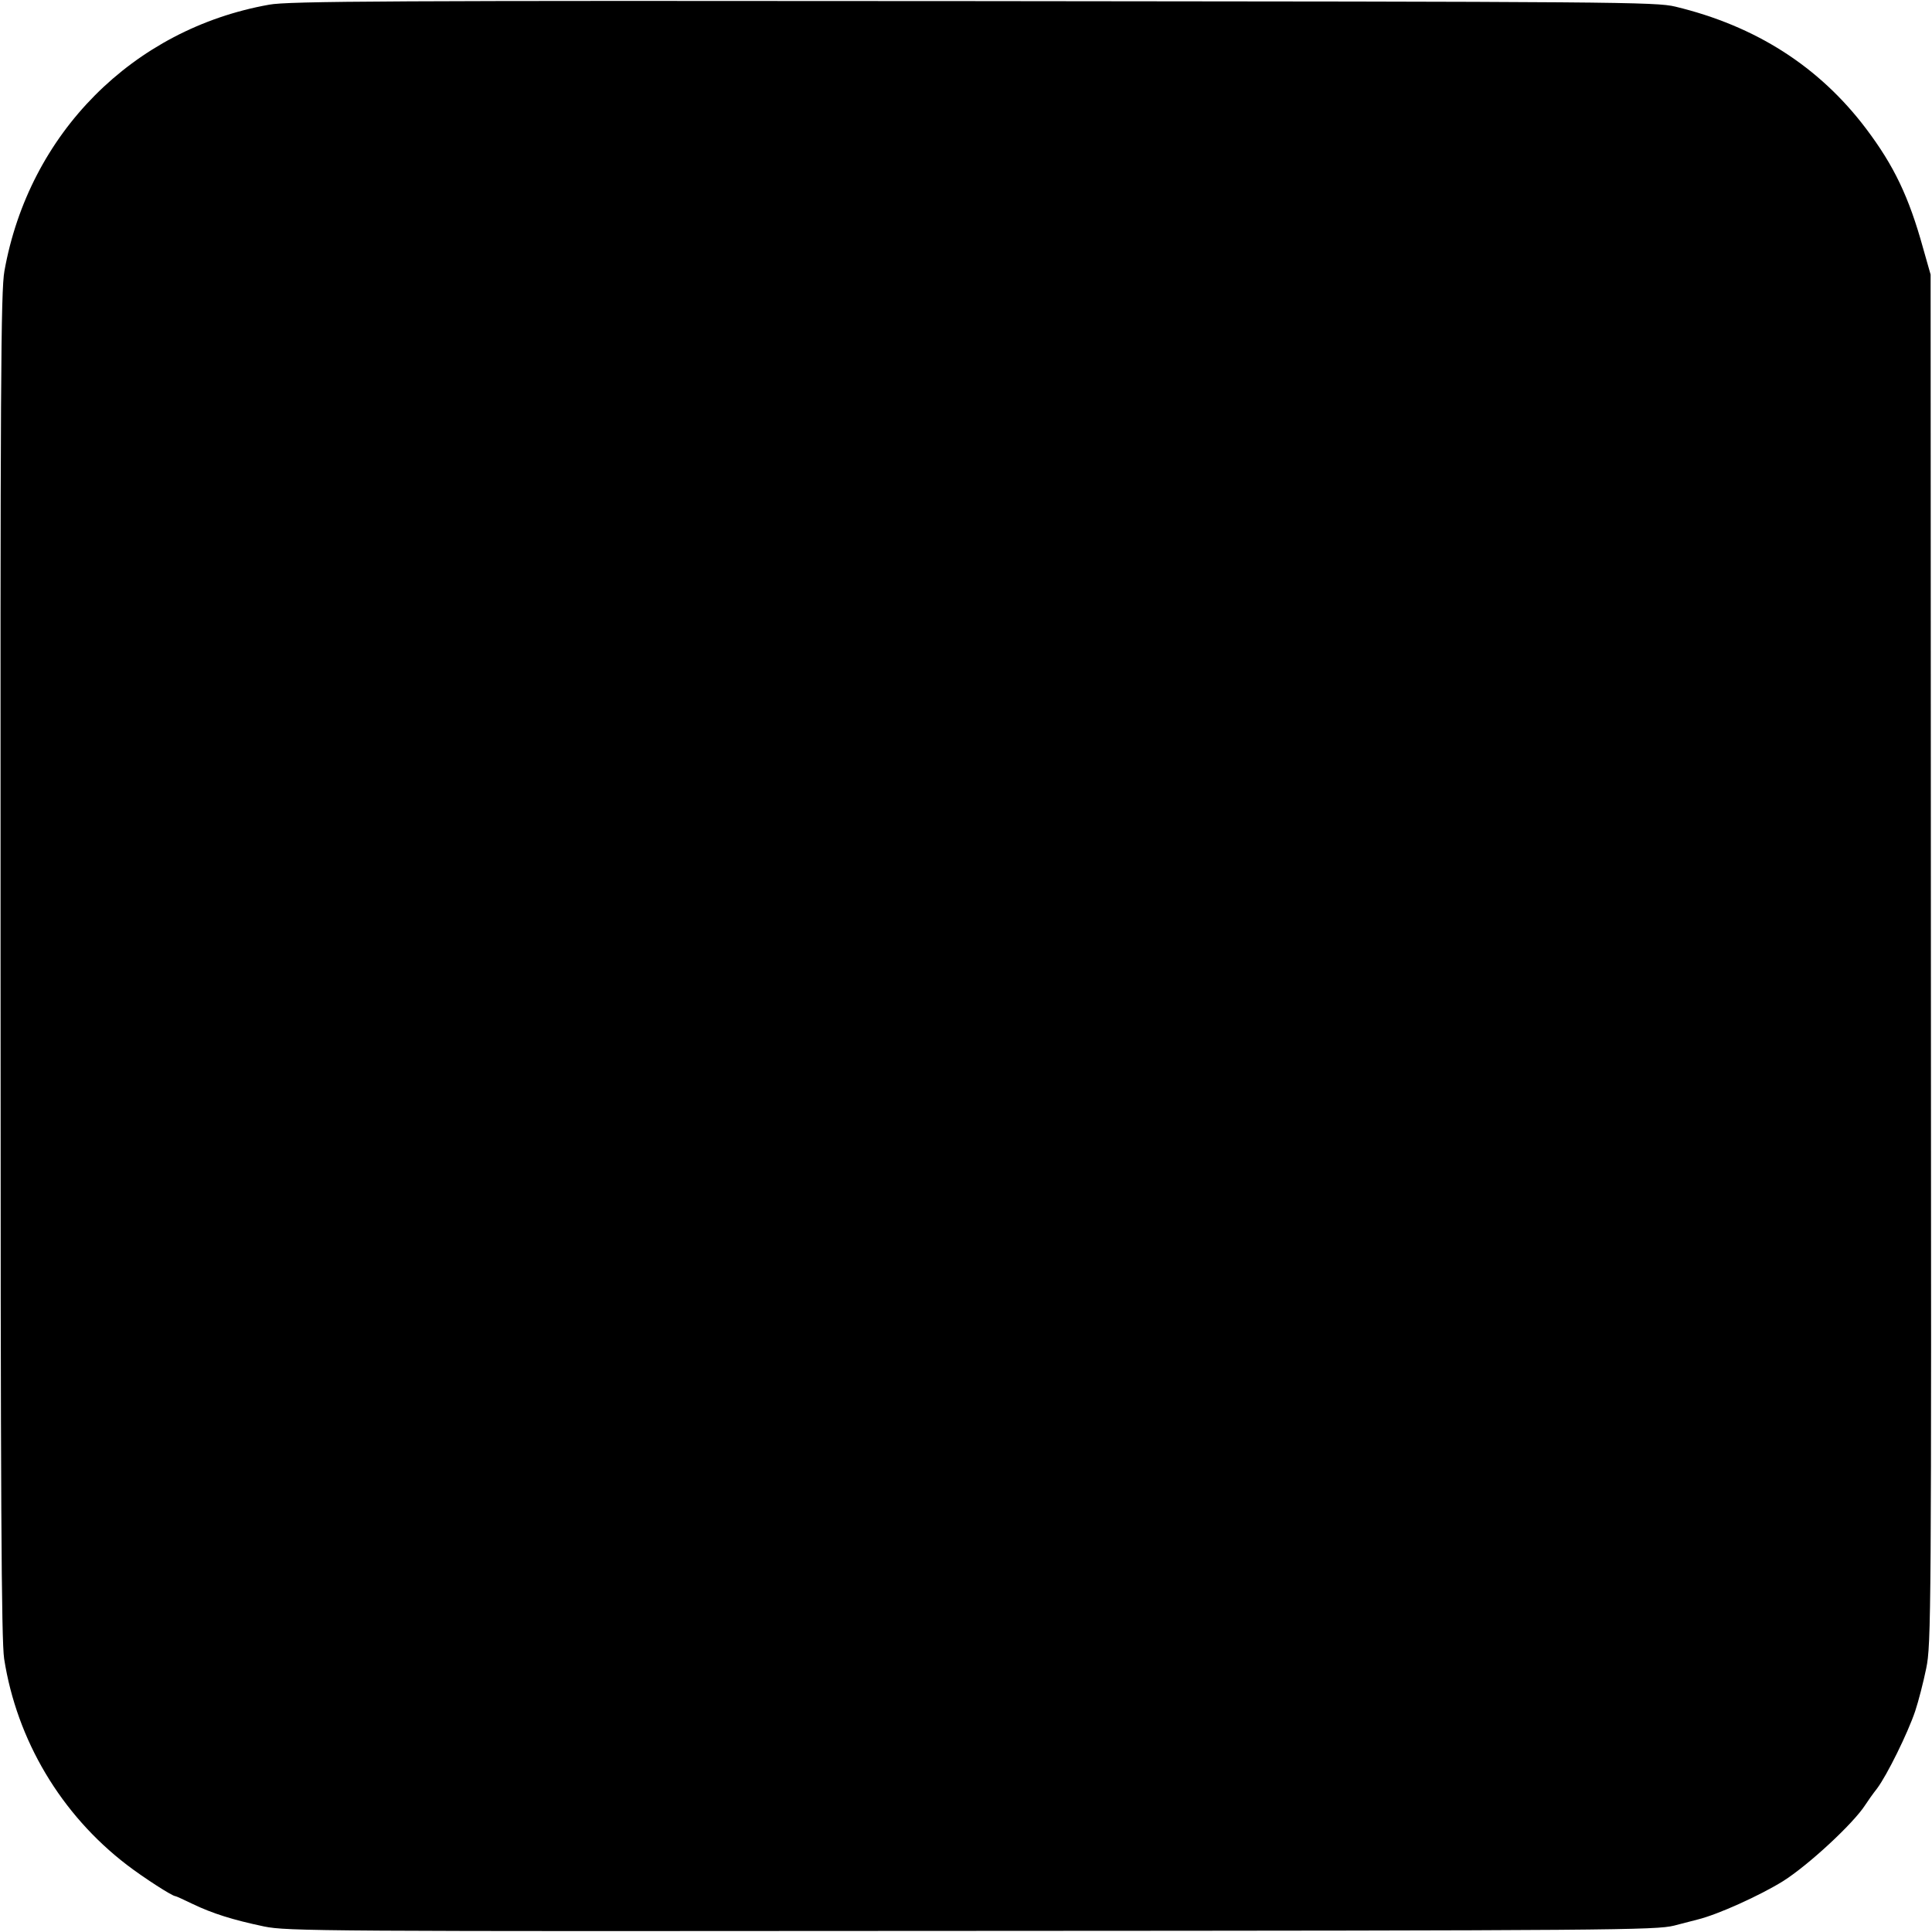
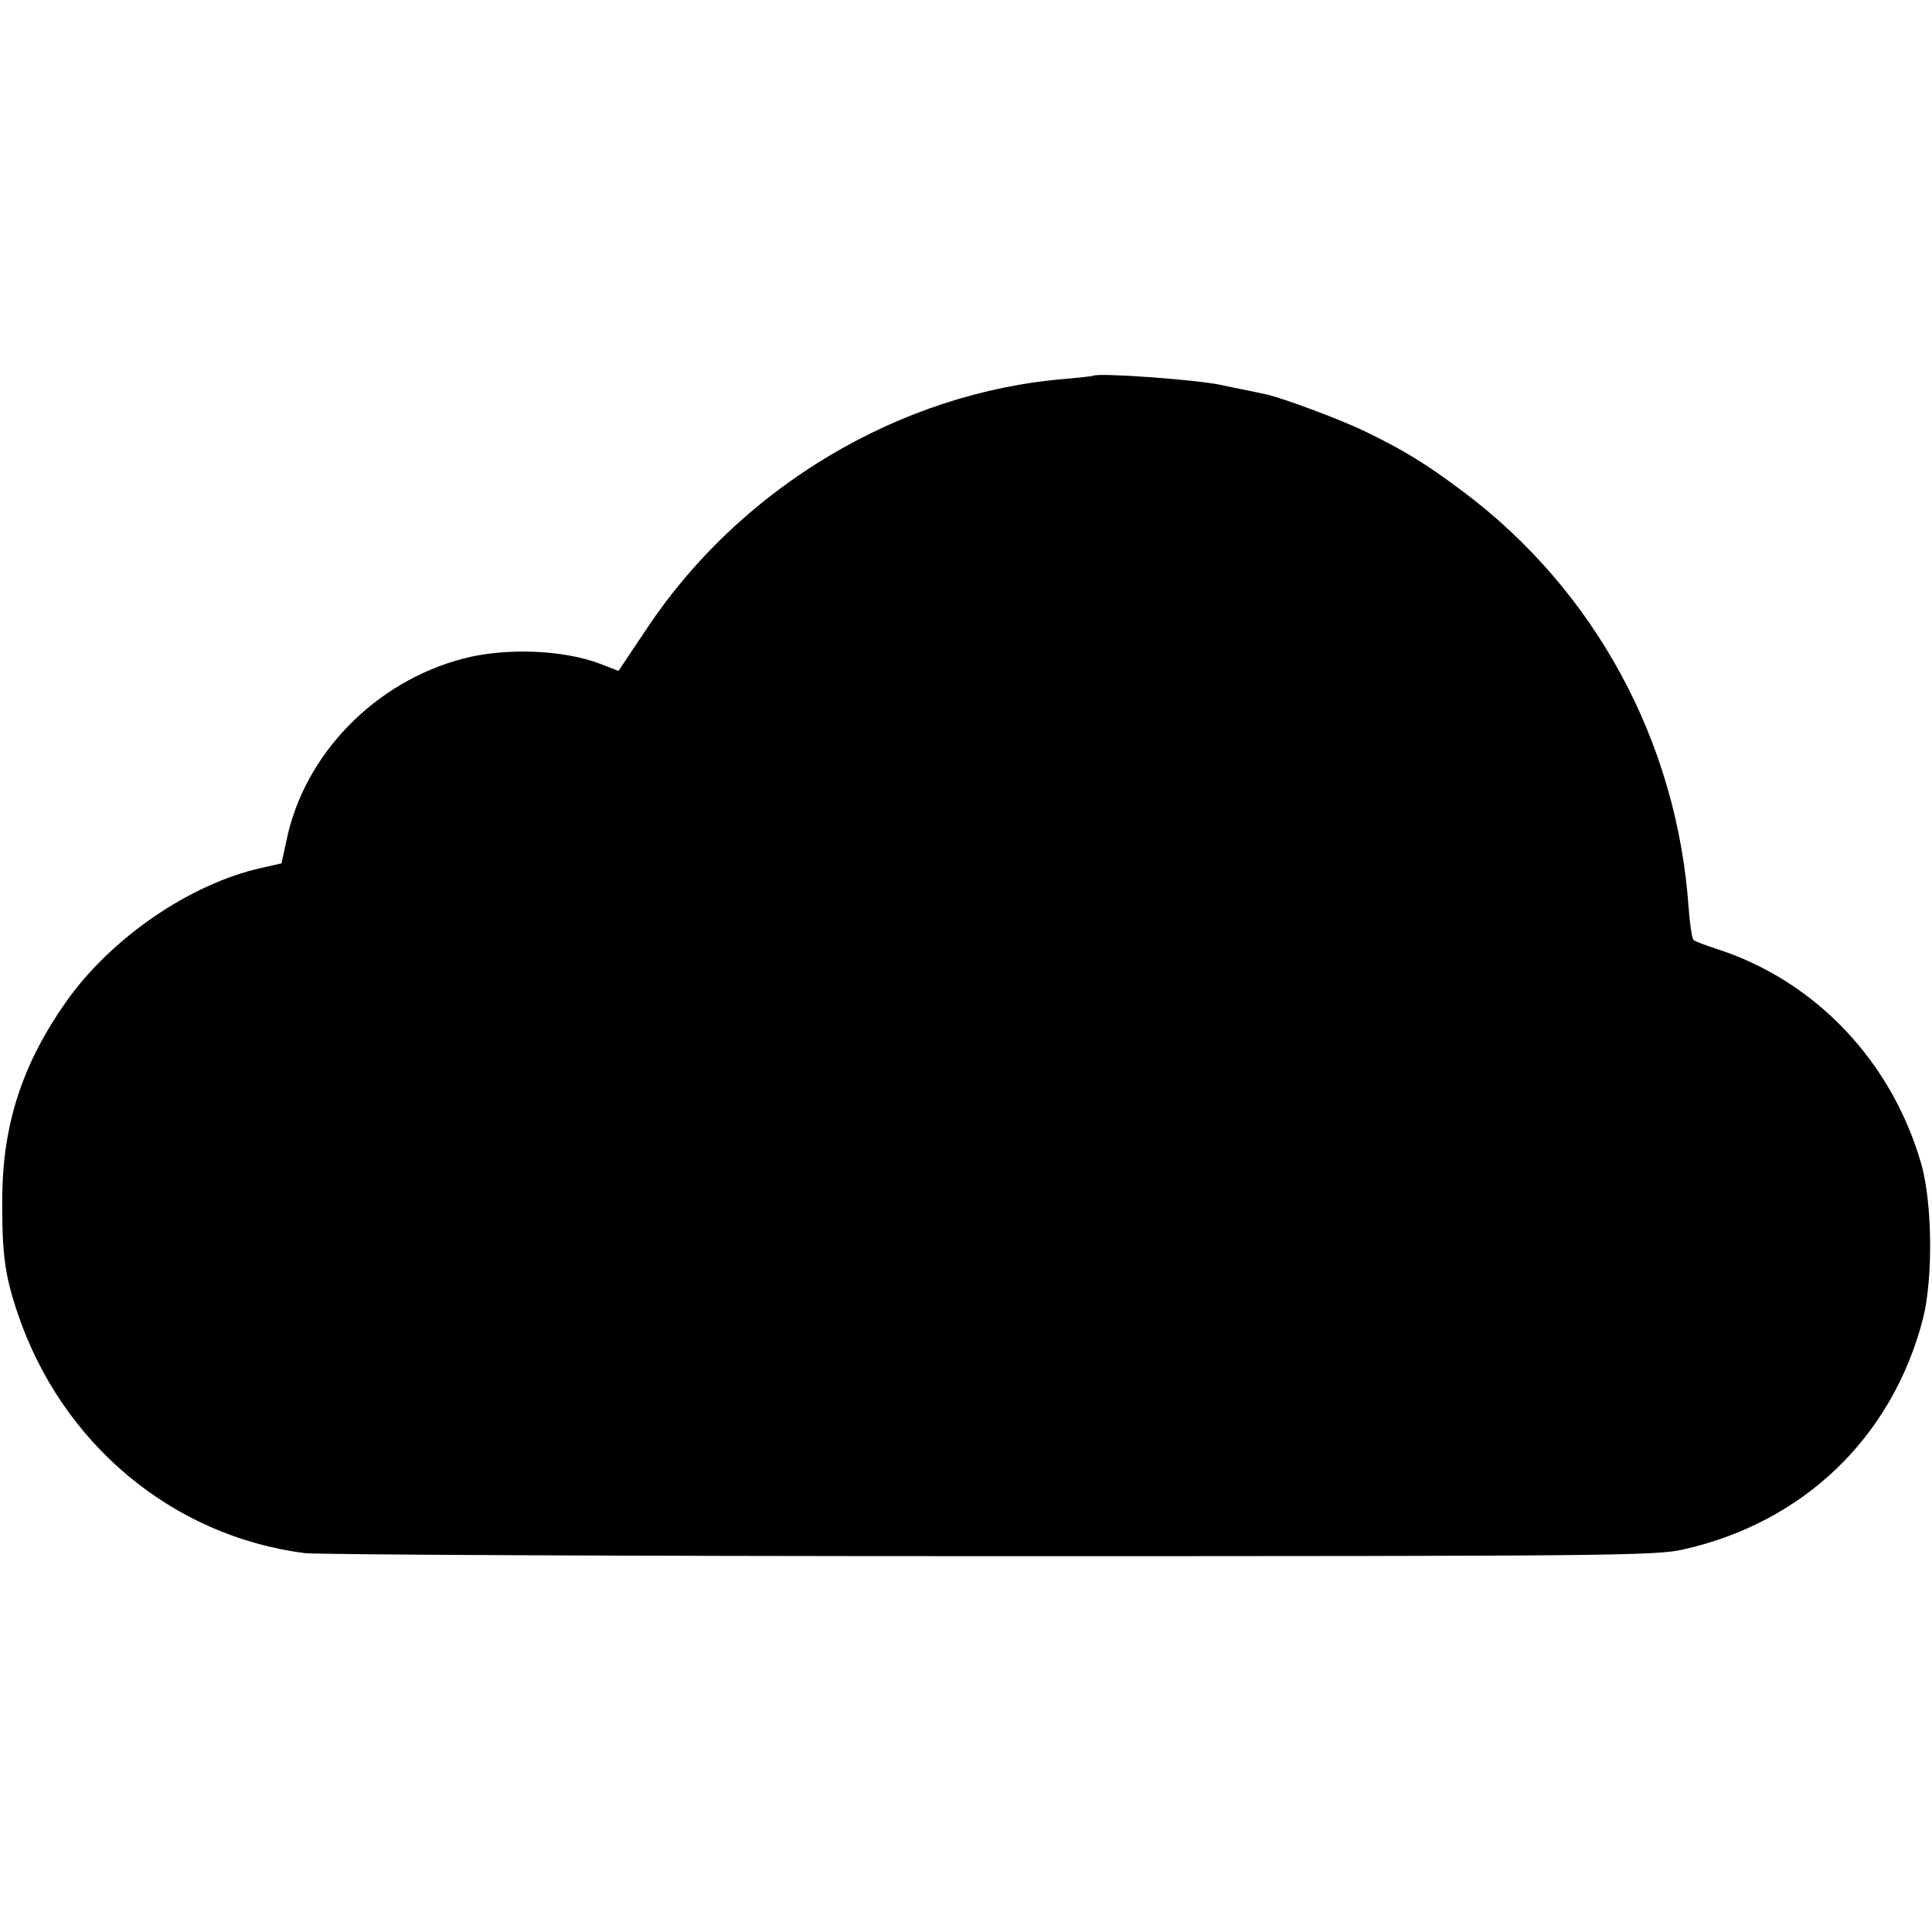
- <svg xmlns="http://www.w3.org/2000/svg" version="1.0" width="700pt" height="700pt" viewBox="0 0 700 700" preserveAspectRatio="xMidYMid meet">
-   <g transform="translate(0,700) scale(0.1,-0.1)" fill="#000000" stroke="none">
-     <path d="M975 6983 c-494 -88 -870 -467 -959 -965 -13 -72 -15 -404 -14 -2513 0 -1970 3 -2446 13 -2515 46 -295 206 -564 445 -747 60 -46 164 -113 175 -113 3 0 31 -13 62 -28 73 -35 146 -58 260 -82 84 -17 196 -18 2563 -16 2334 1 2479 3 2545 19 39 10 77 20 85 22 74 18 226 87 310 139 92 58 255 209 298 276 9 14 28 41 43 60 36 48 111 200 138 280 12 36 30 106 40 155 18 86 19 188 17 2570 l-1 2480 -27 95 c-52 188 -106 300 -207 434 -170 225 -400 372 -691 442 -71 17 -200 18 -2545 20 -2111 2 -2482 0 -2550 -13z" />
+ <svg xmlns="http://www.w3.org/2000/svg" version="1.0" width="512pt" height="512pt" viewBox="0 0 512 512" preserveAspectRatio="xMidYMid meet">
+   <g transform="translate(0,512) scale(0.1,-0.1)" fill="#000000" stroke="none">
+     <path d="M2897 4124 c-1 -1 -33 -4 -72 -8 -439 -35 -862 -287 -1111 -662 l-75 -112 -49 19 c-97 37 -249 43 -361 14 -235 -61 -423 -254 -470 -483 l-13 -60 -53 -12 c-189 -42 -398 -185 -518 -355 -116 -165 -168 -325 -169 -520 -1 -148 7 -205 40 -303 116 -347 410 -593 762 -638 32 -4 849 -8 1817 -8 1645 0 1765 1 1837 18 319 72 553 298 634 611 27 106 25 305 -4 409 -78 273 -281 487 -542 571 -30 10 -58 20 -62 24 -4 4 -10 43 -13 86 -31 441 -249 842 -600 1104 -99 74 -155 108 -258 158 -69 33 -217 88 -262 98 -14 3 -37 8 -52 11 -16 3 -46 9 -68 14 -66 14 -328 33 -338 24z" />
  </g>
</svg>
